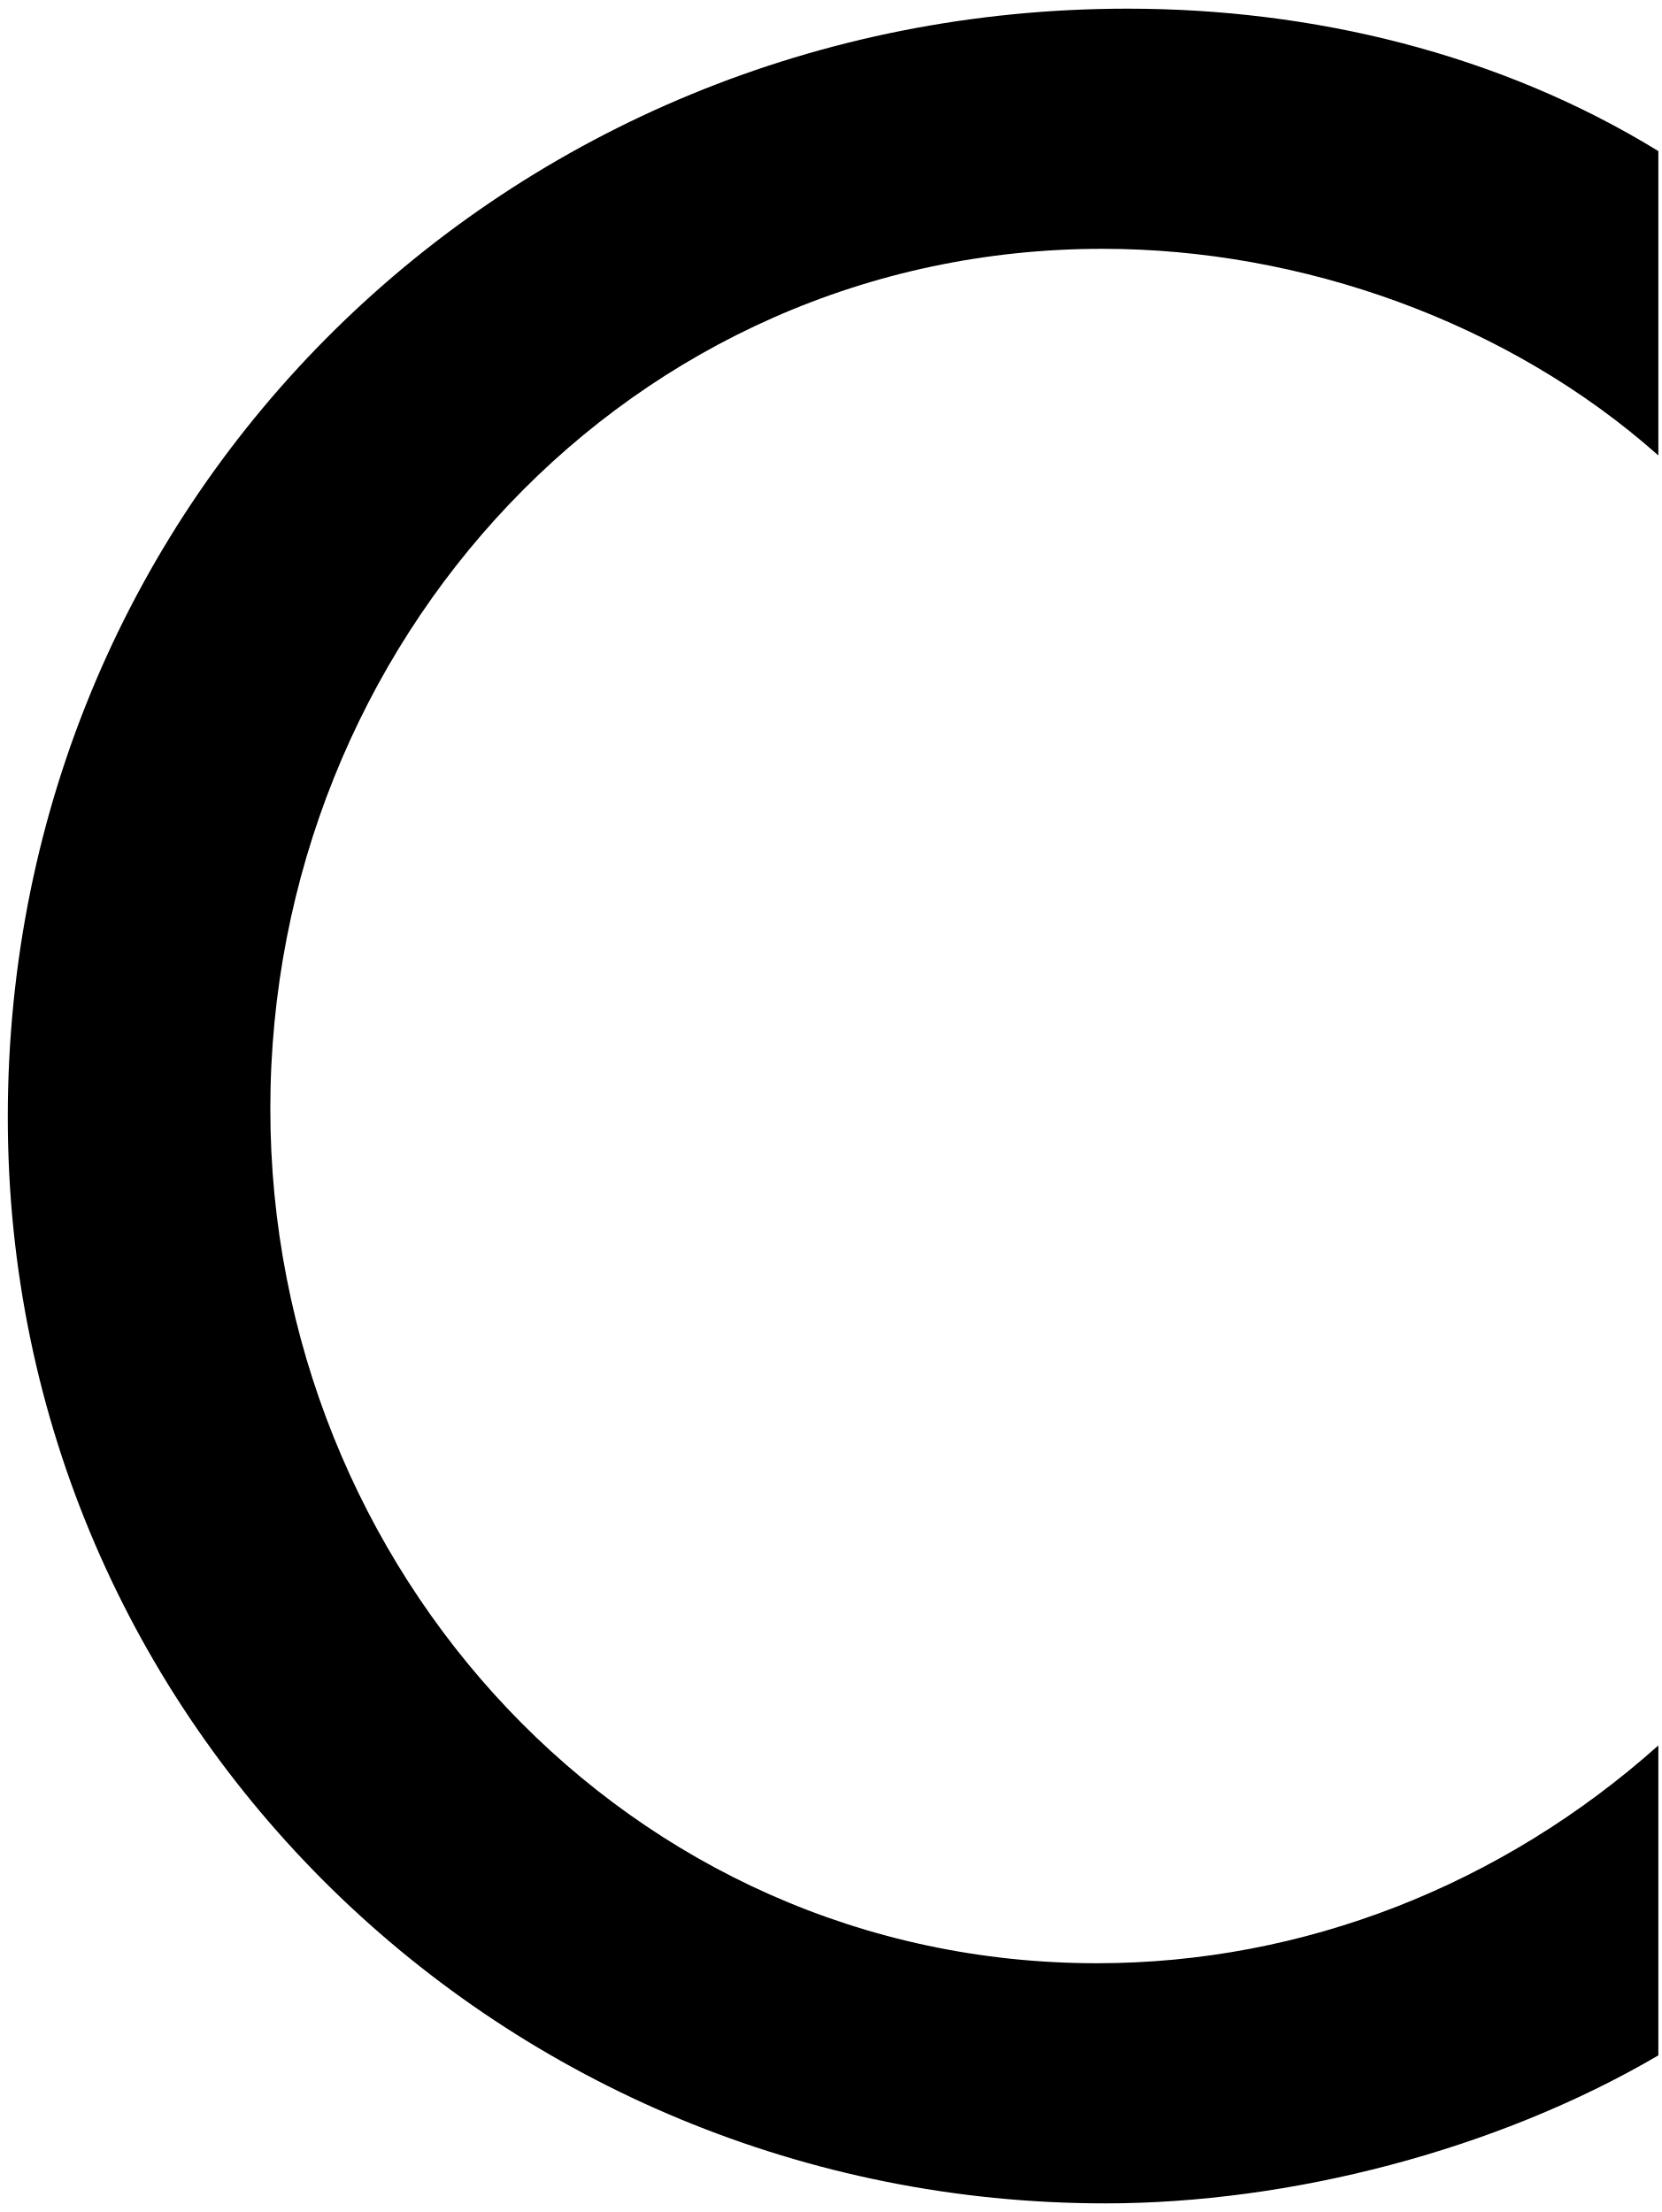
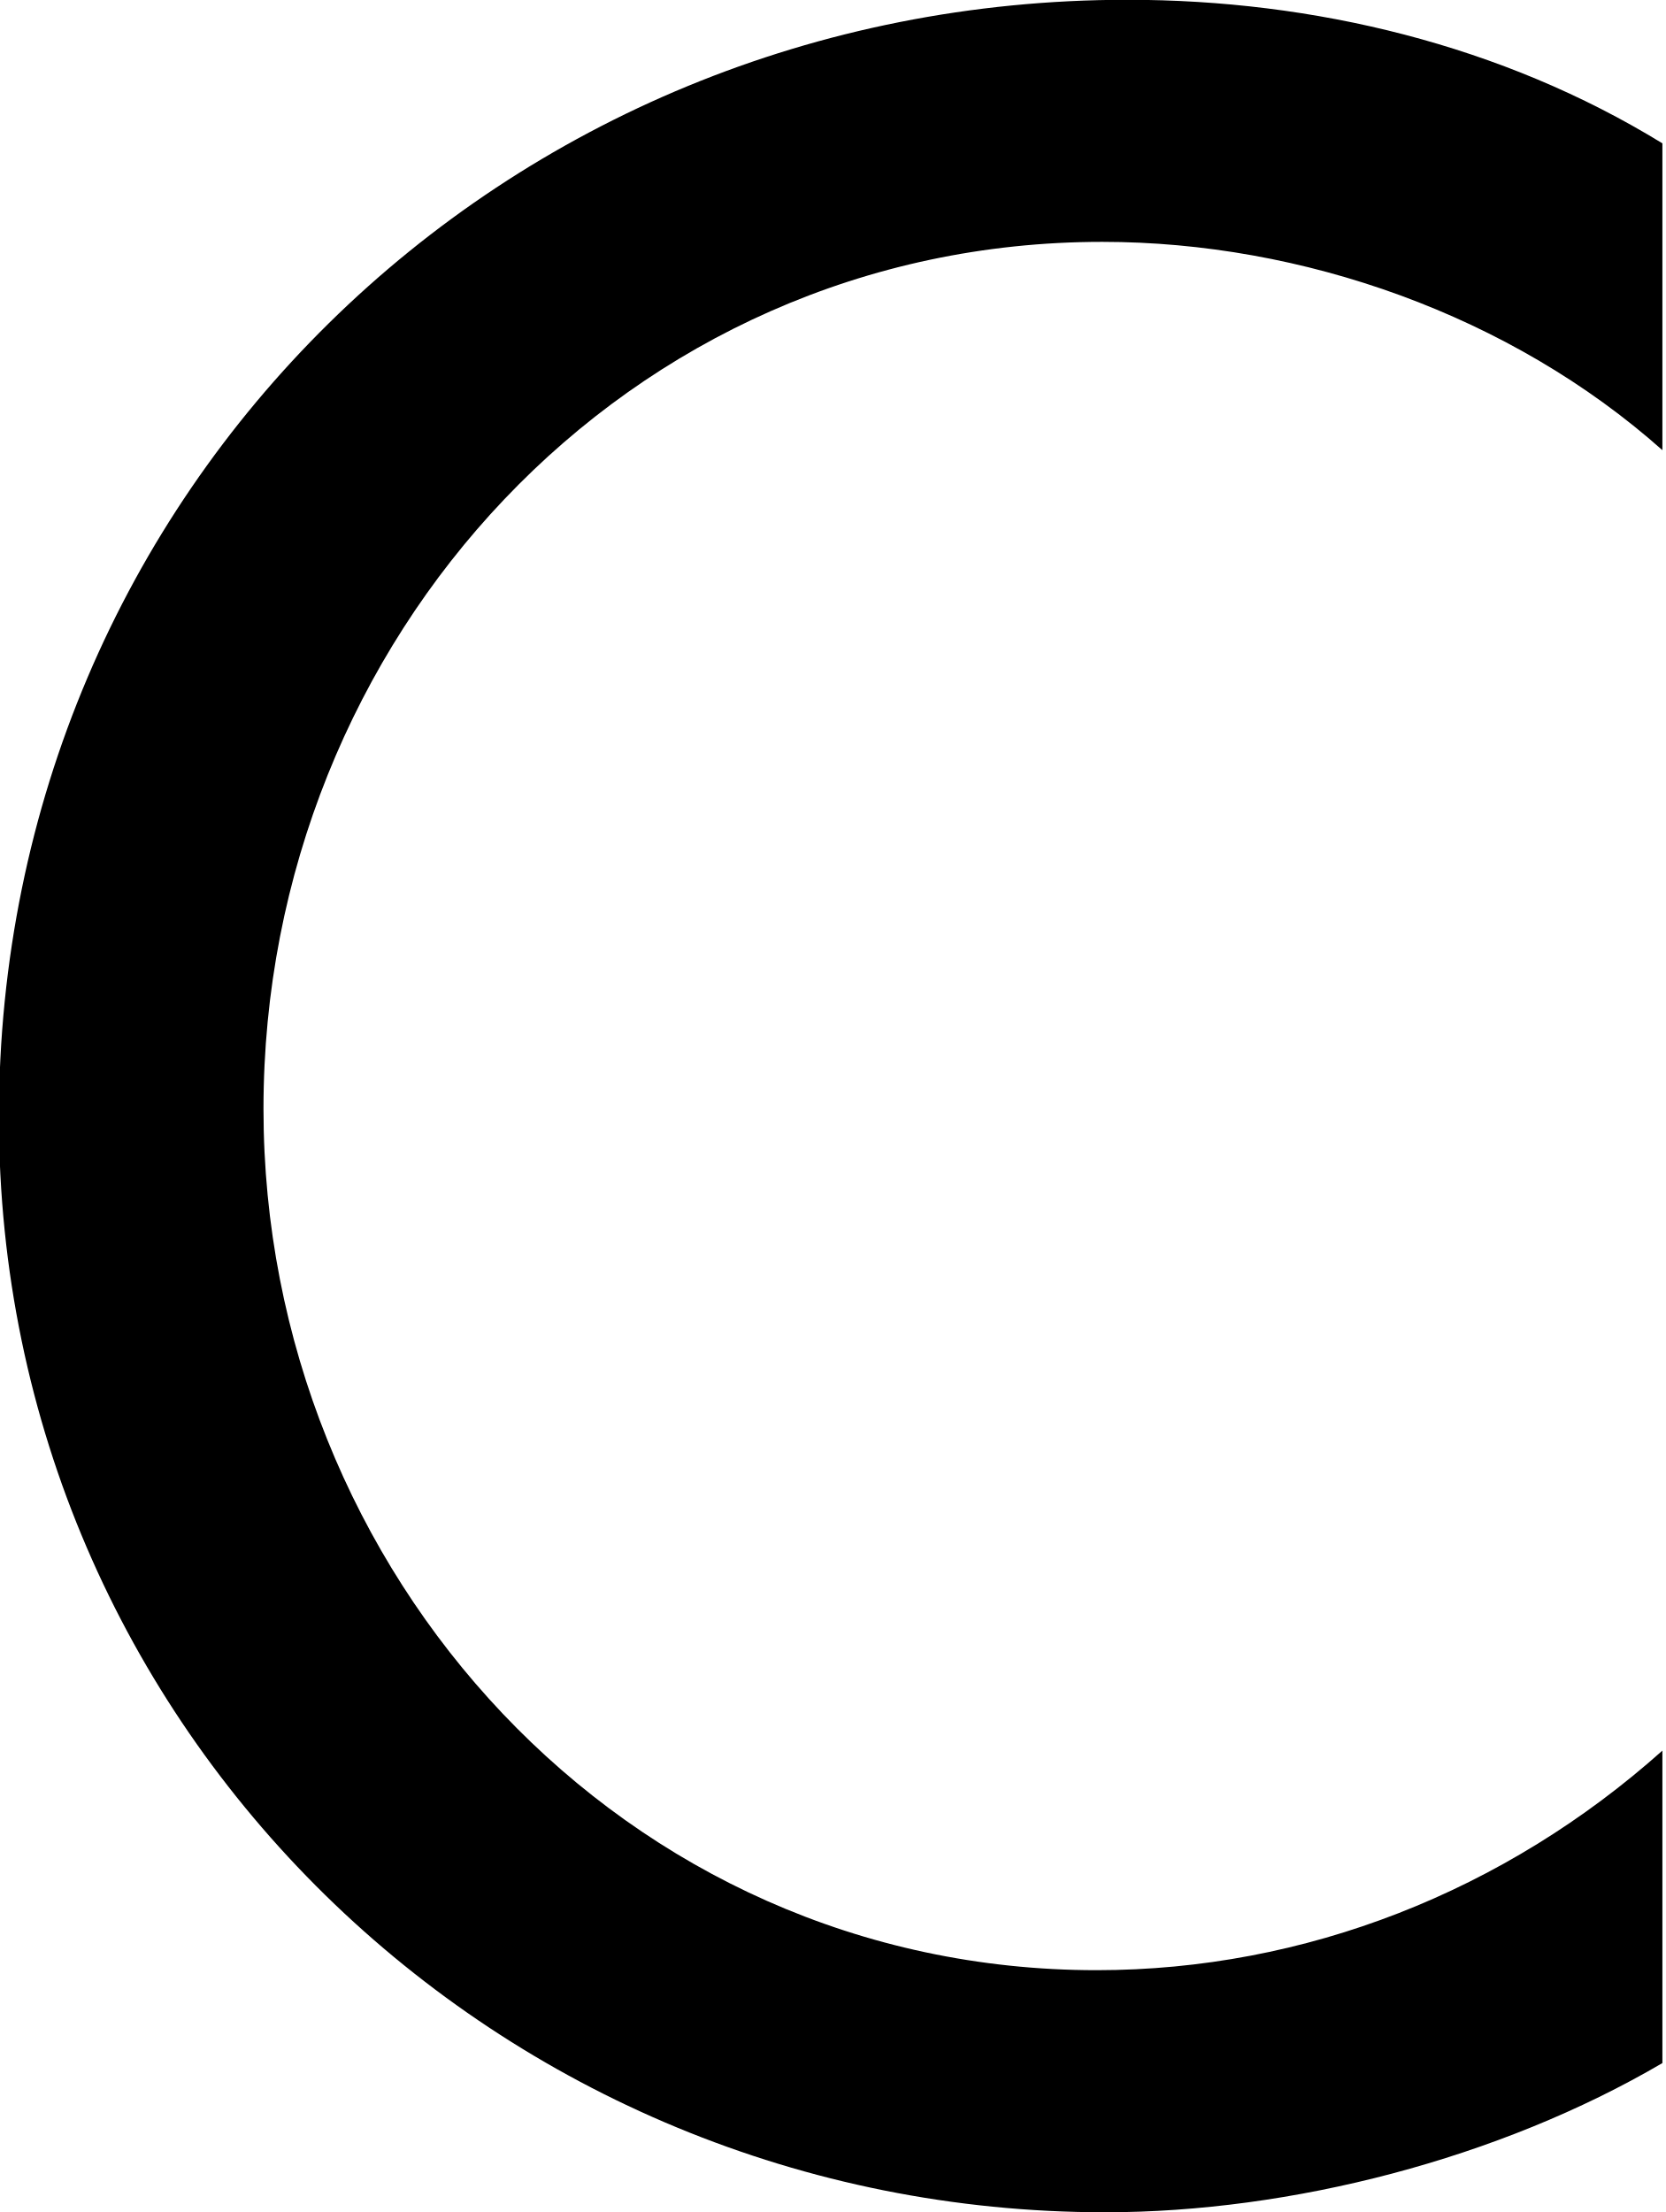
- <svg xmlns="http://www.w3.org/2000/svg" version="1.1" width="187" height="249">
-   <svg width="187" height="249" viewBox="0 0 187 249">
-     <path id="SvgjsPath1000" fill="#000000" fill-rule="evenodd" stroke="none" d="M 186.638 17.007 C 168.722 6.005 147.663 0.976 126.918 0.976 C 57.14 0.976 0.877 55.667 0.877 125.76 C 0.877 194.281 56.825 248.029 124.403 248.029 C 145.148 248.029 168.408 242.057 186.638 231.37 L 186.638 196.481 C 169.036 212.197 146.72 220.998 123.46 220.998 C 70.655 220.998 30.423 176.679 30.423 124.817 C 30.423 72.326 70.97 28.008 124.089 28.008 C 146.406 28.008 169.665 36.18 186.638 51.267 Z" />
+ <svg xmlns="http://www.w3.org/2000/svg" version="1.1" width="186" height="247">
+   <svg width="186" height="247">
+     <path fill-rule="evenodd" d="M185.638 16.007c-17.916-11.002-38.975-16.03-59.72-16.03C56.14-.024-.122 54.666-.122 124.76c0 68.521 55.947 122.27 123.525 122.27 20.745 0 44.005-5.973 62.235-16.66v-34.889c-17.602 15.716-39.918 24.517-63.178 24.517-52.805 0-93.037-44.319-93.037-96.181 0-52.49 40.547-96.81 93.666-96.81 22.317 0 45.576 8.173 62.549 23.26Z" />
  </svg>
  <style>@media (prefers-color-scheme: light) { :root { filter: none; } }
@media (prefers-color-scheme: dark) { :root { filter: invert(100%); } }
</style>
</svg>
